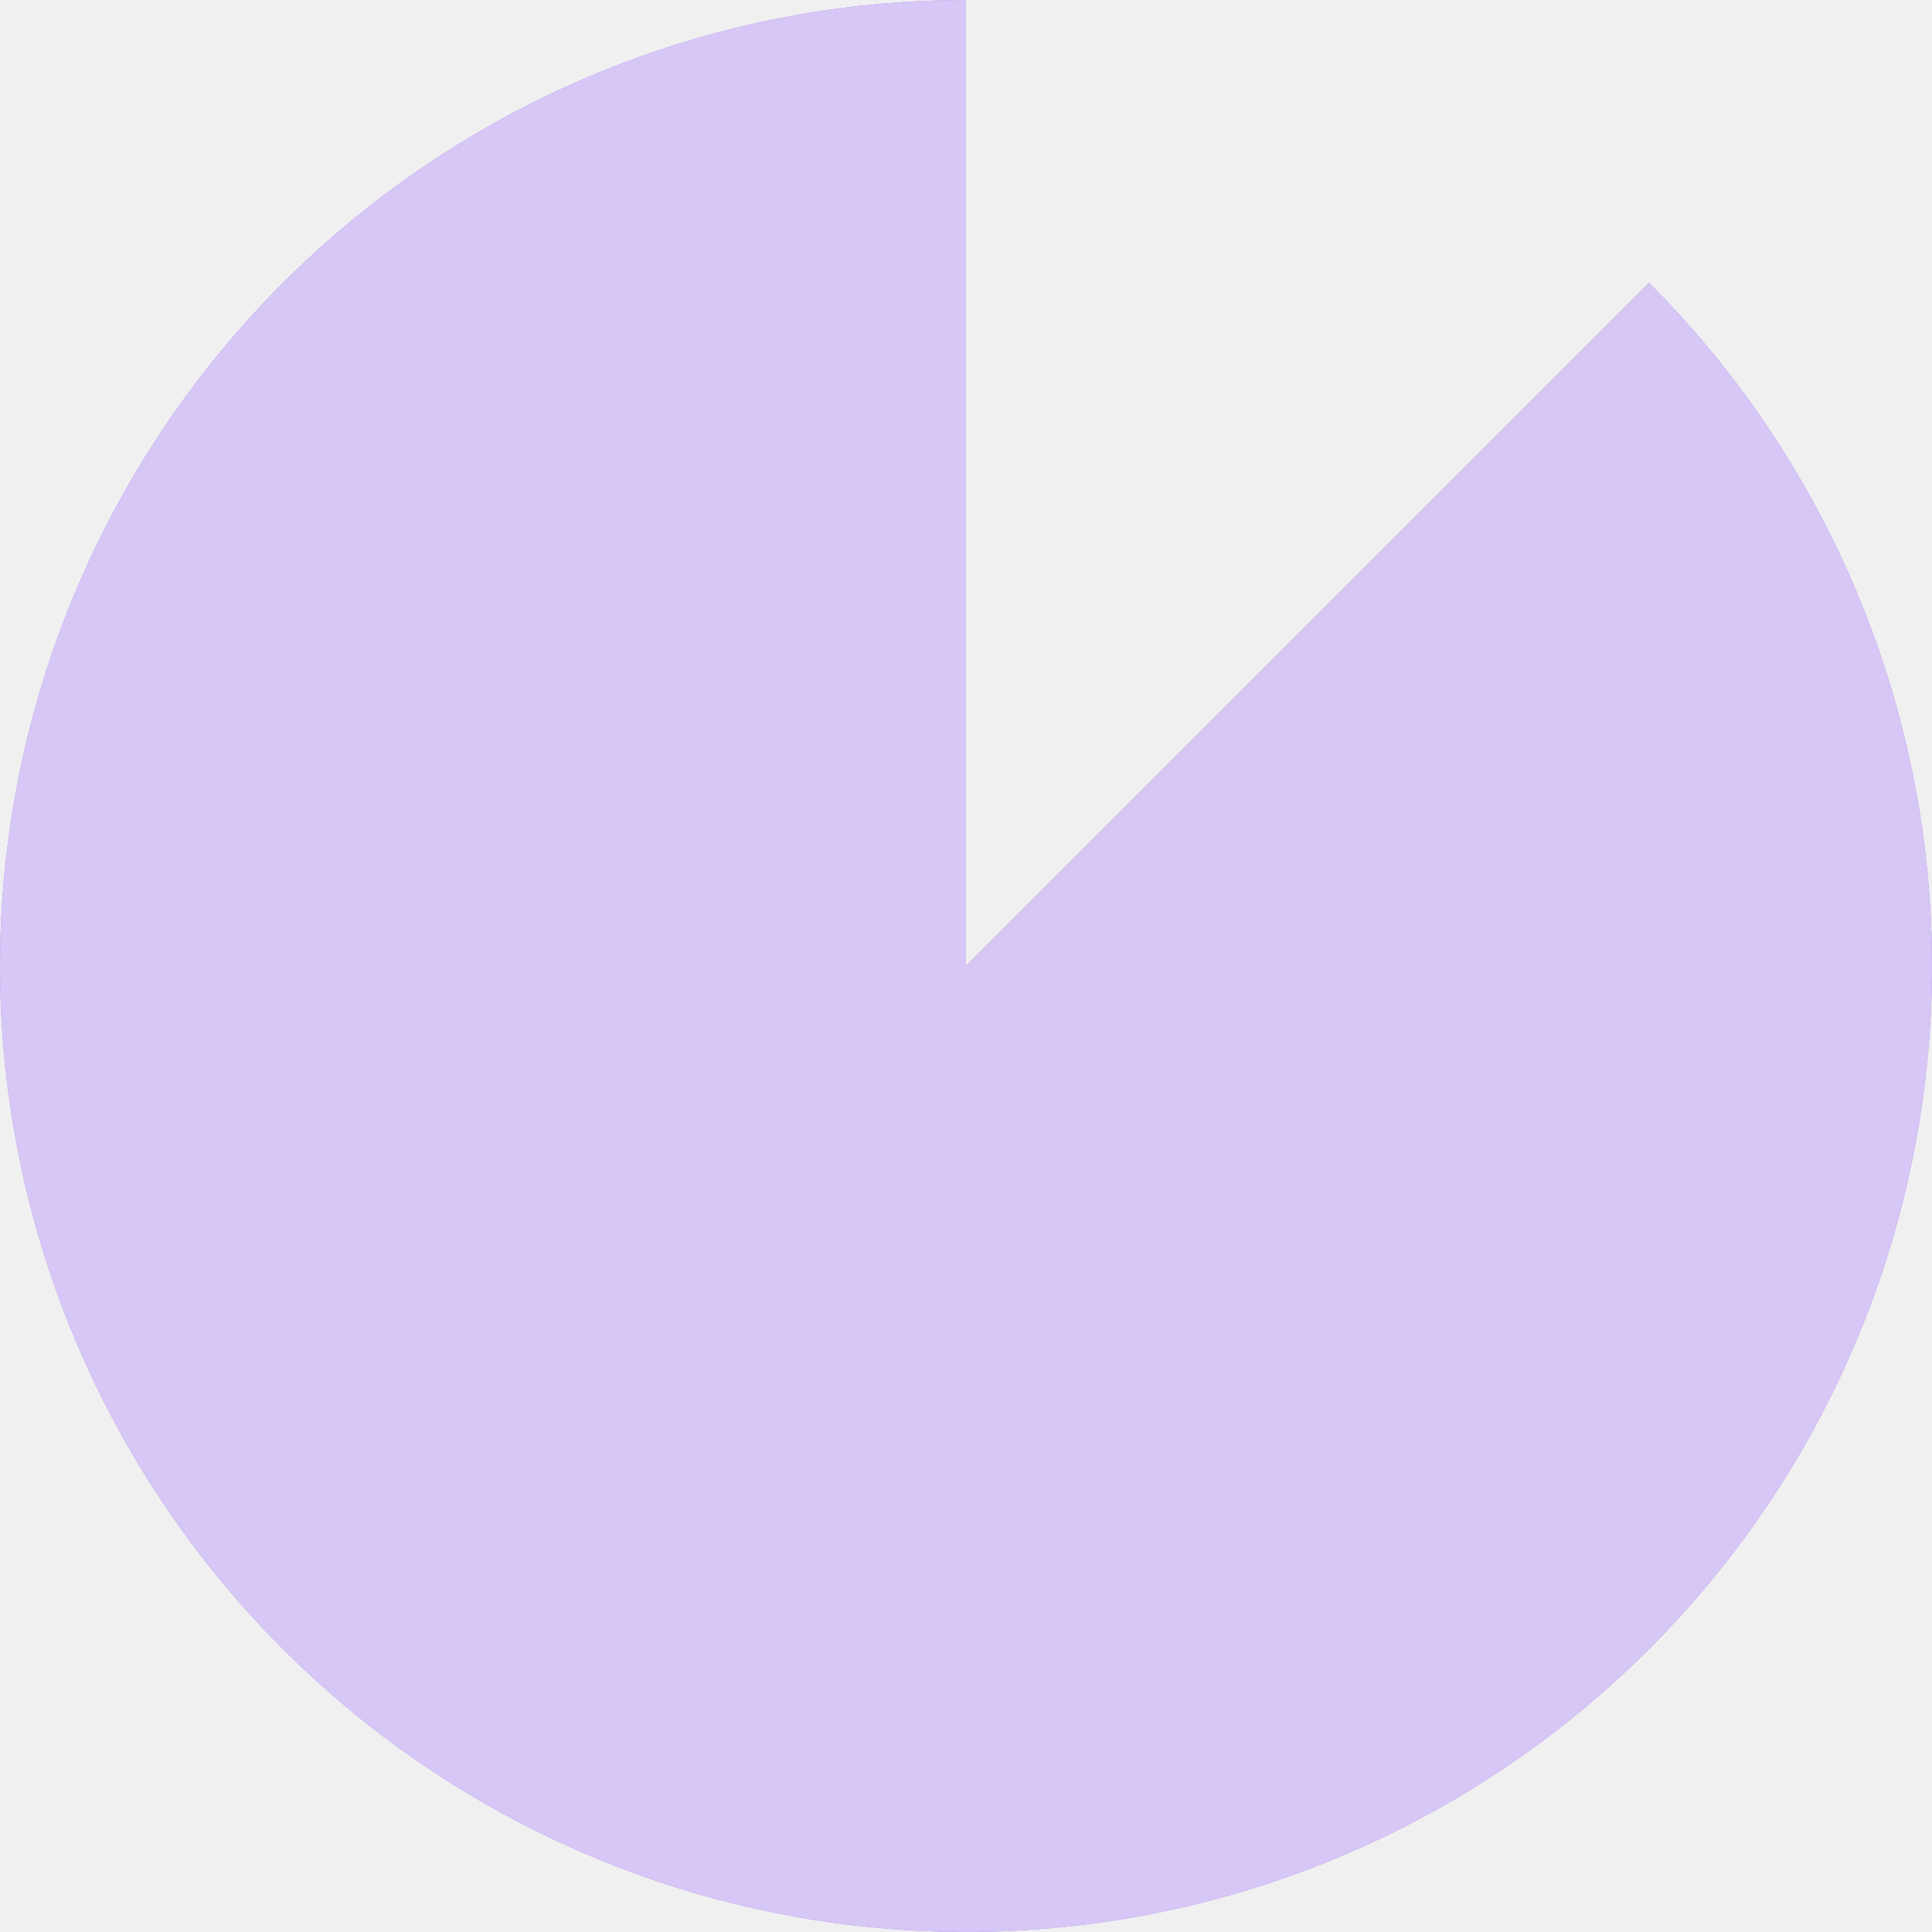
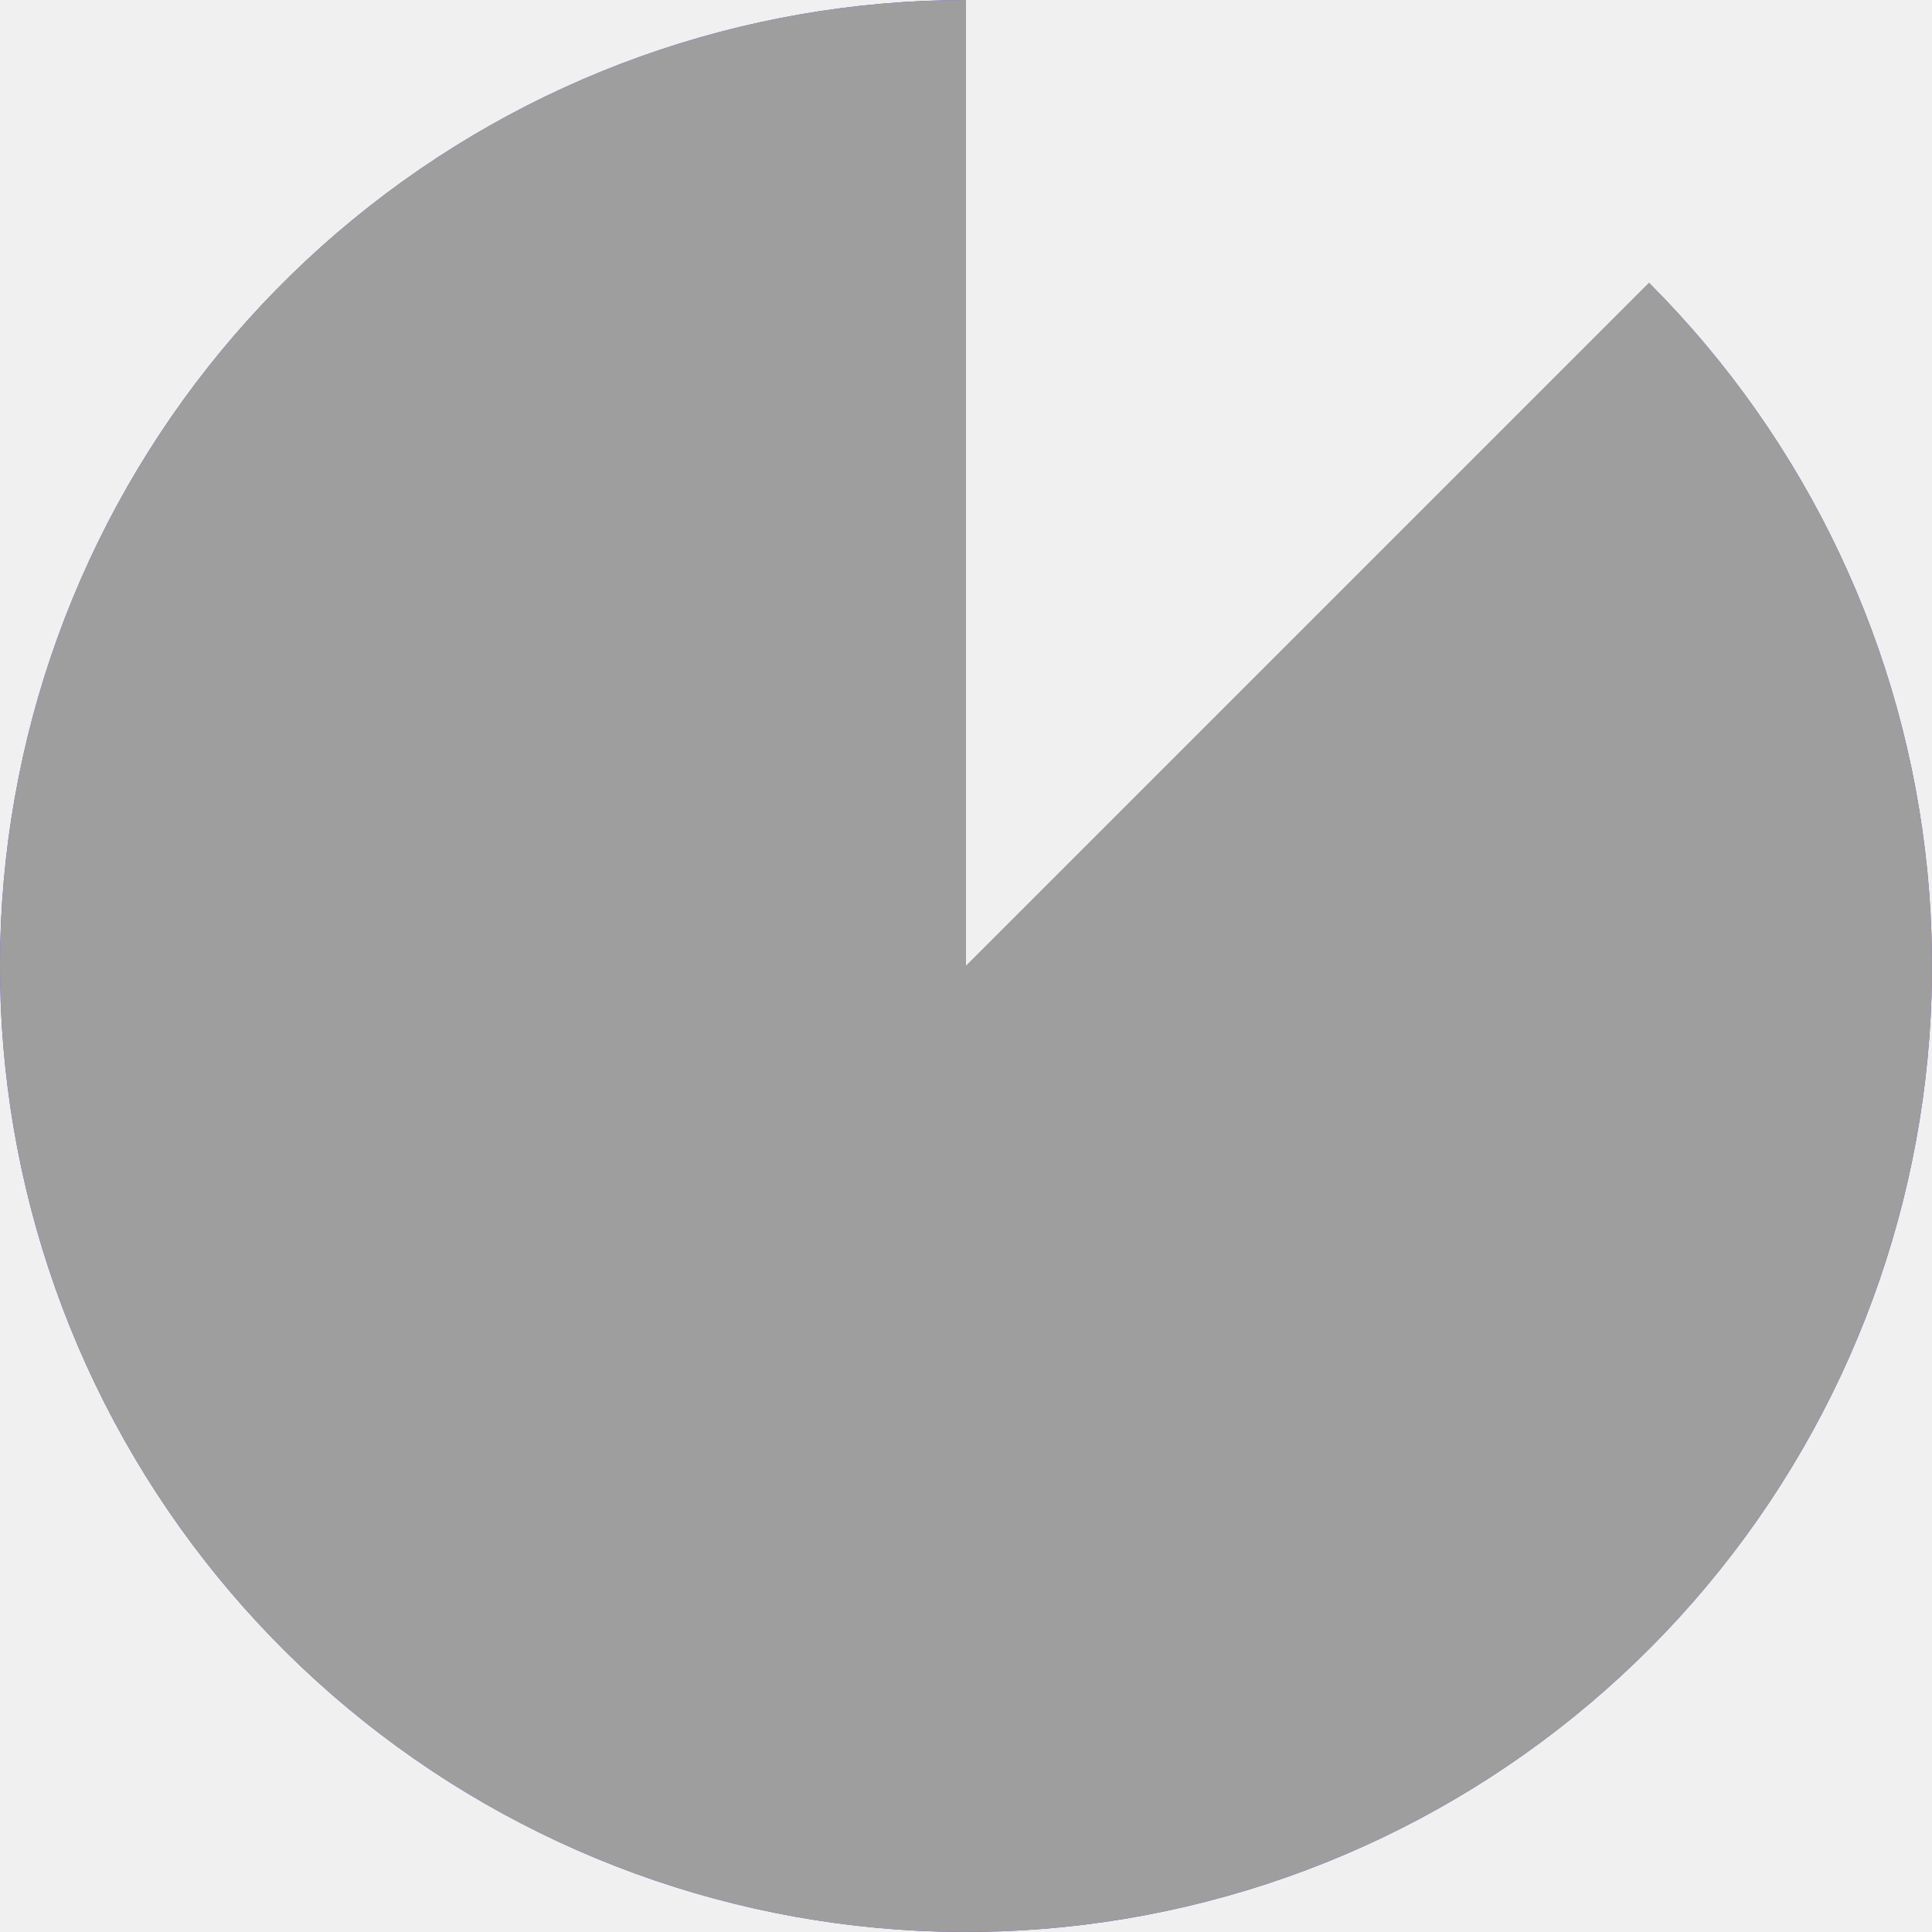
<svg xmlns="http://www.w3.org/2000/svg" width="30" height="30" viewBox="0 0 30 30" fill="none">
+   <defs />
  <path d="M15 0C11.53 -4.13833e-08 8.167 1.203 5.484 3.405C2.801 5.606 0.965 8.67 0.288 12.074C-0.389 15.477 0.135 19.01 1.771 22.071C3.407 25.131 6.054 27.53 9.26 28.858C12.466 30.186 16.033 30.361 19.354 29.354C22.675 28.347 25.544 26.219 27.472 23.334C29.4 20.448 30.268 16.983 29.928 13.53C29.588 10.076 28.061 6.847 25.607 4.393L15 15V0Z" fill="#7644E1" />
-   <path d="M15 0C11.53 -4.13833e-08 8.167 1.203 5.484 3.405C2.801 5.606 0.965 8.67 0.288 12.074C-0.389 15.477 0.135 19.01 1.771 22.071C3.407 25.131 6.054 27.53 9.26 28.858C12.466 30.186 16.033 30.361 19.354 29.354C22.675 28.347 25.544 26.219 27.472 23.334C29.4 20.448 30.268 16.983 29.928 13.53C29.588 10.076 28.061 6.847 25.607 4.393L15 15V0Z" fill="white" fill-opacity="0.7" />
+   <path d="M15 0C11.53 -4.13833e-08 8.167 1.203 5.484 3.405C2.801 5.606 0.965 8.67 0.288 12.074C-0.389 15.477 0.135 19.01 1.771 22.071C3.407 25.131 6.054 27.53 9.26 28.858C12.466 30.186 16.033 30.361 19.354 29.354C22.675 28.347 25.544 26.219 27.472 23.334C29.4 20.448 30.268 16.983 29.928 13.53C29.588 10.076 28.061 6.847 25.607 4.393L15 15V0Z" style="fill: rgb(158, 158, 158);" />
</svg>
